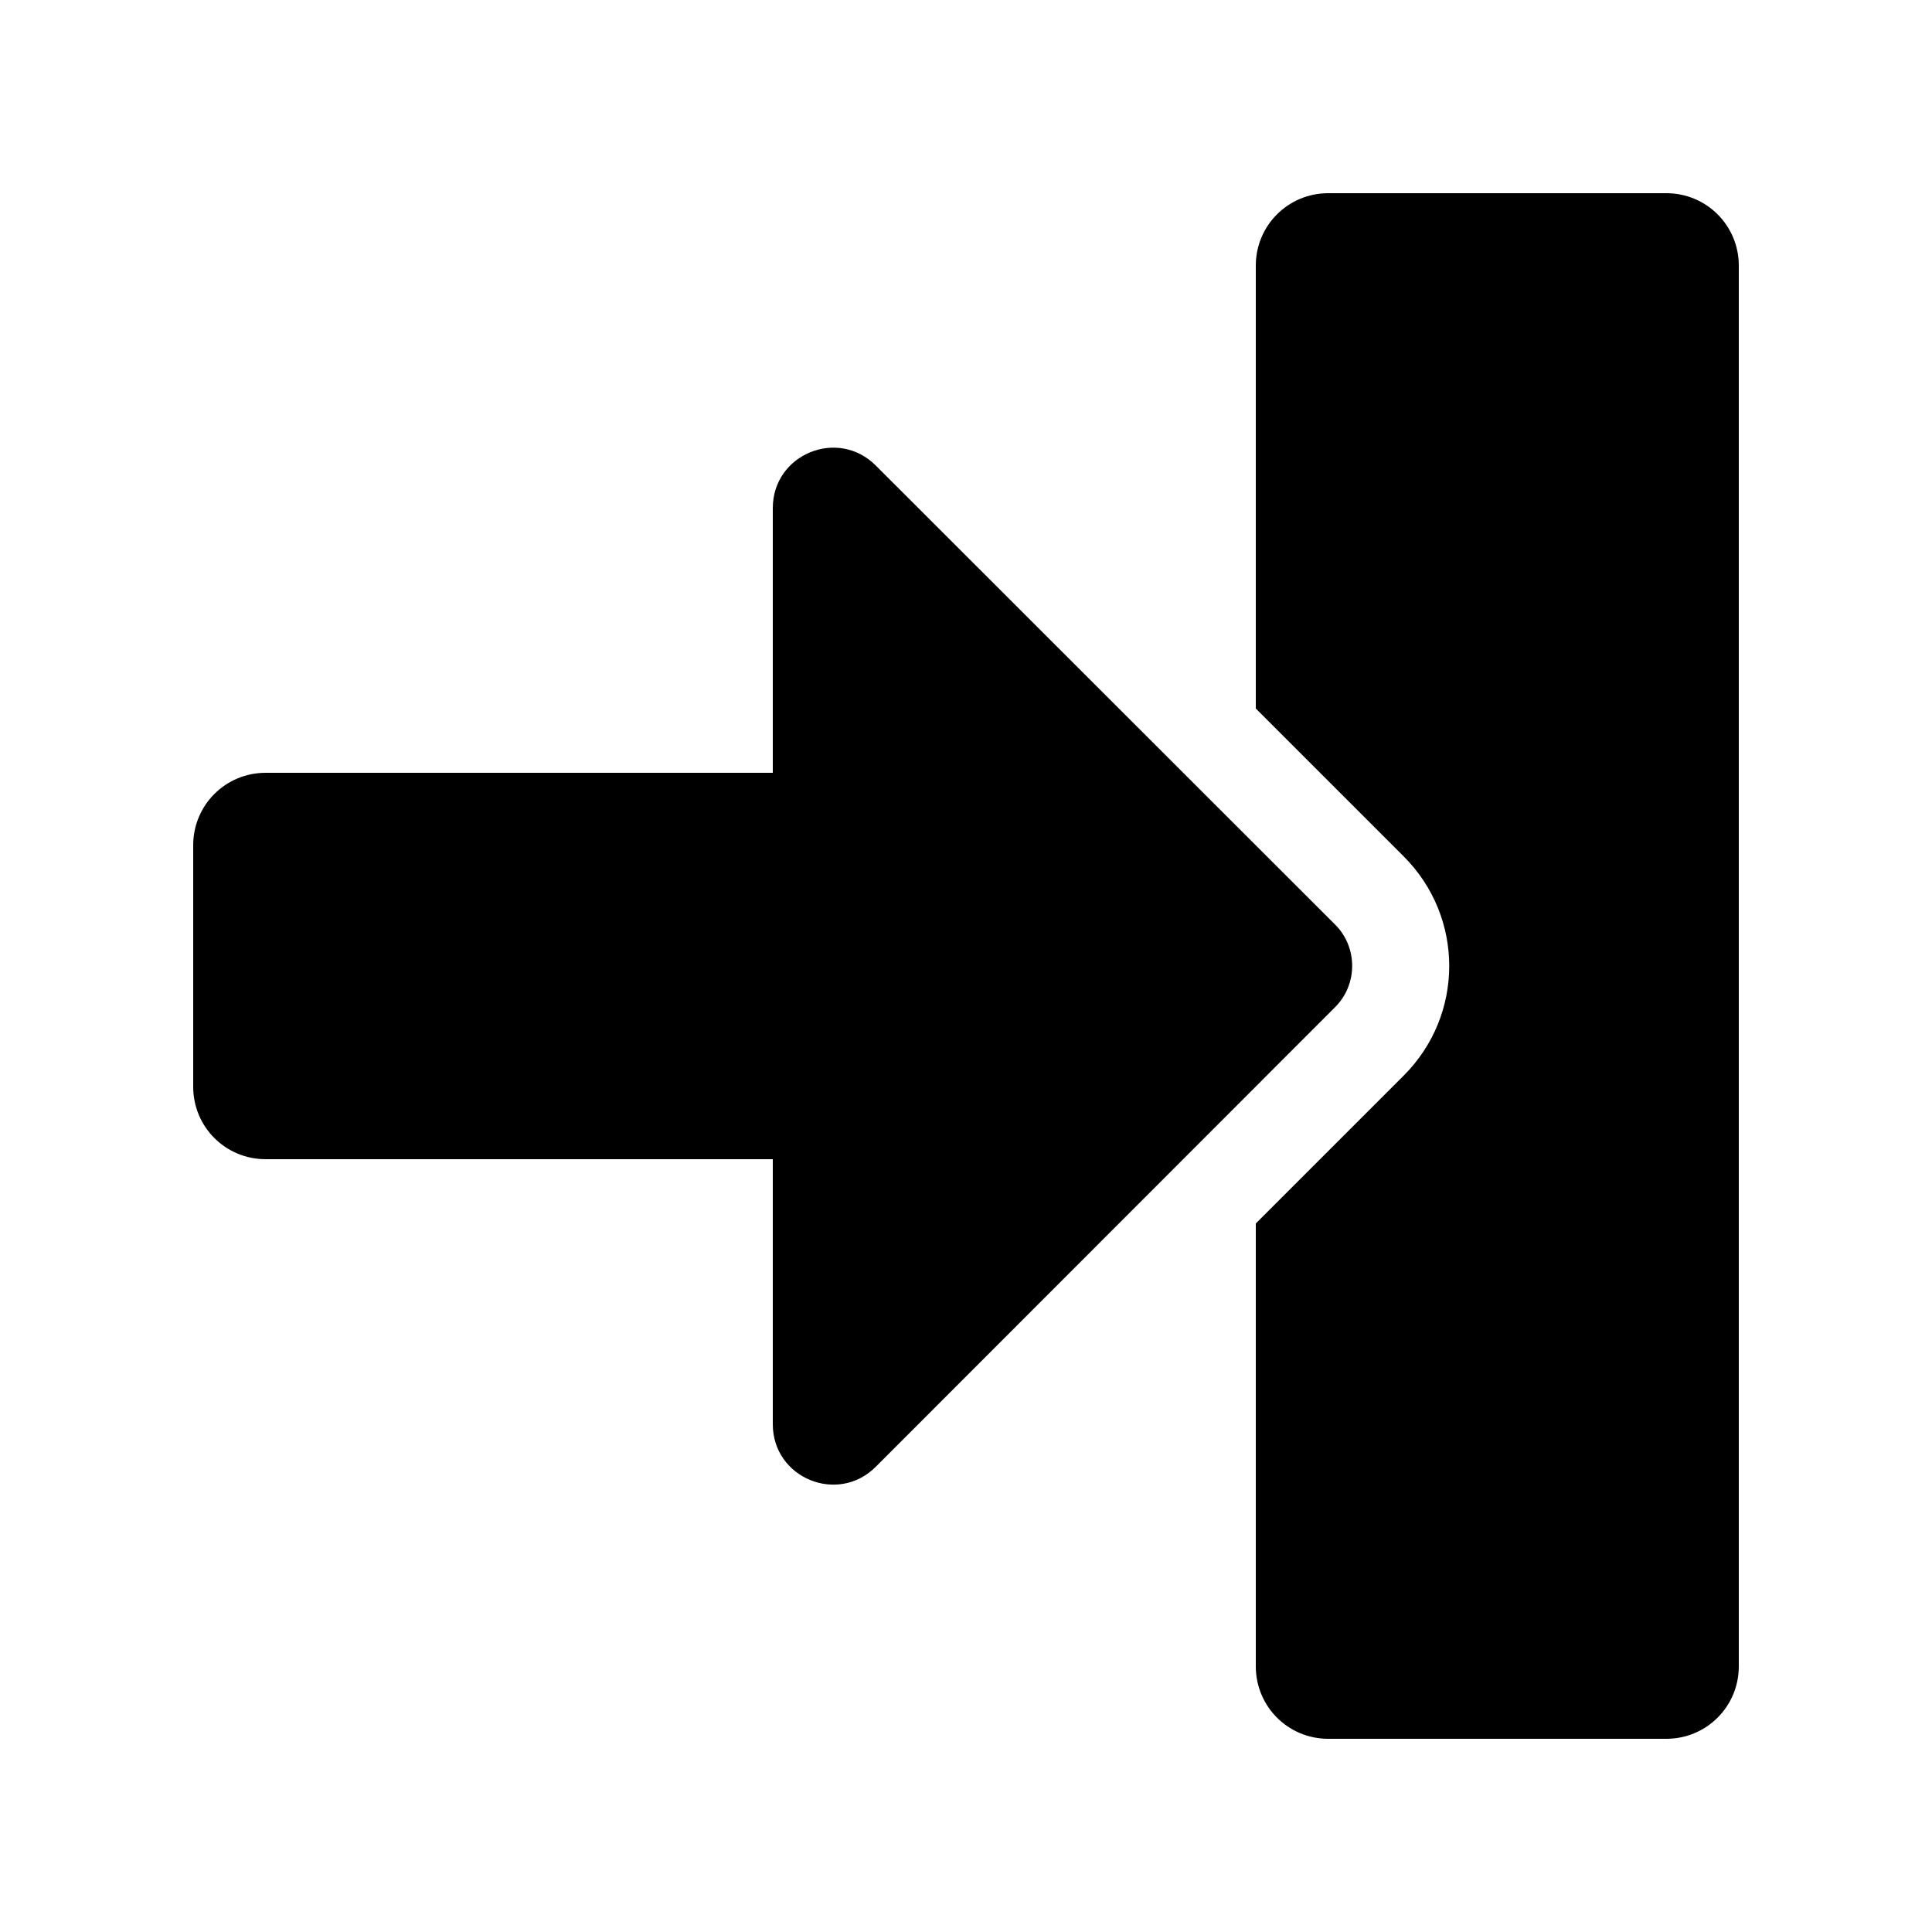
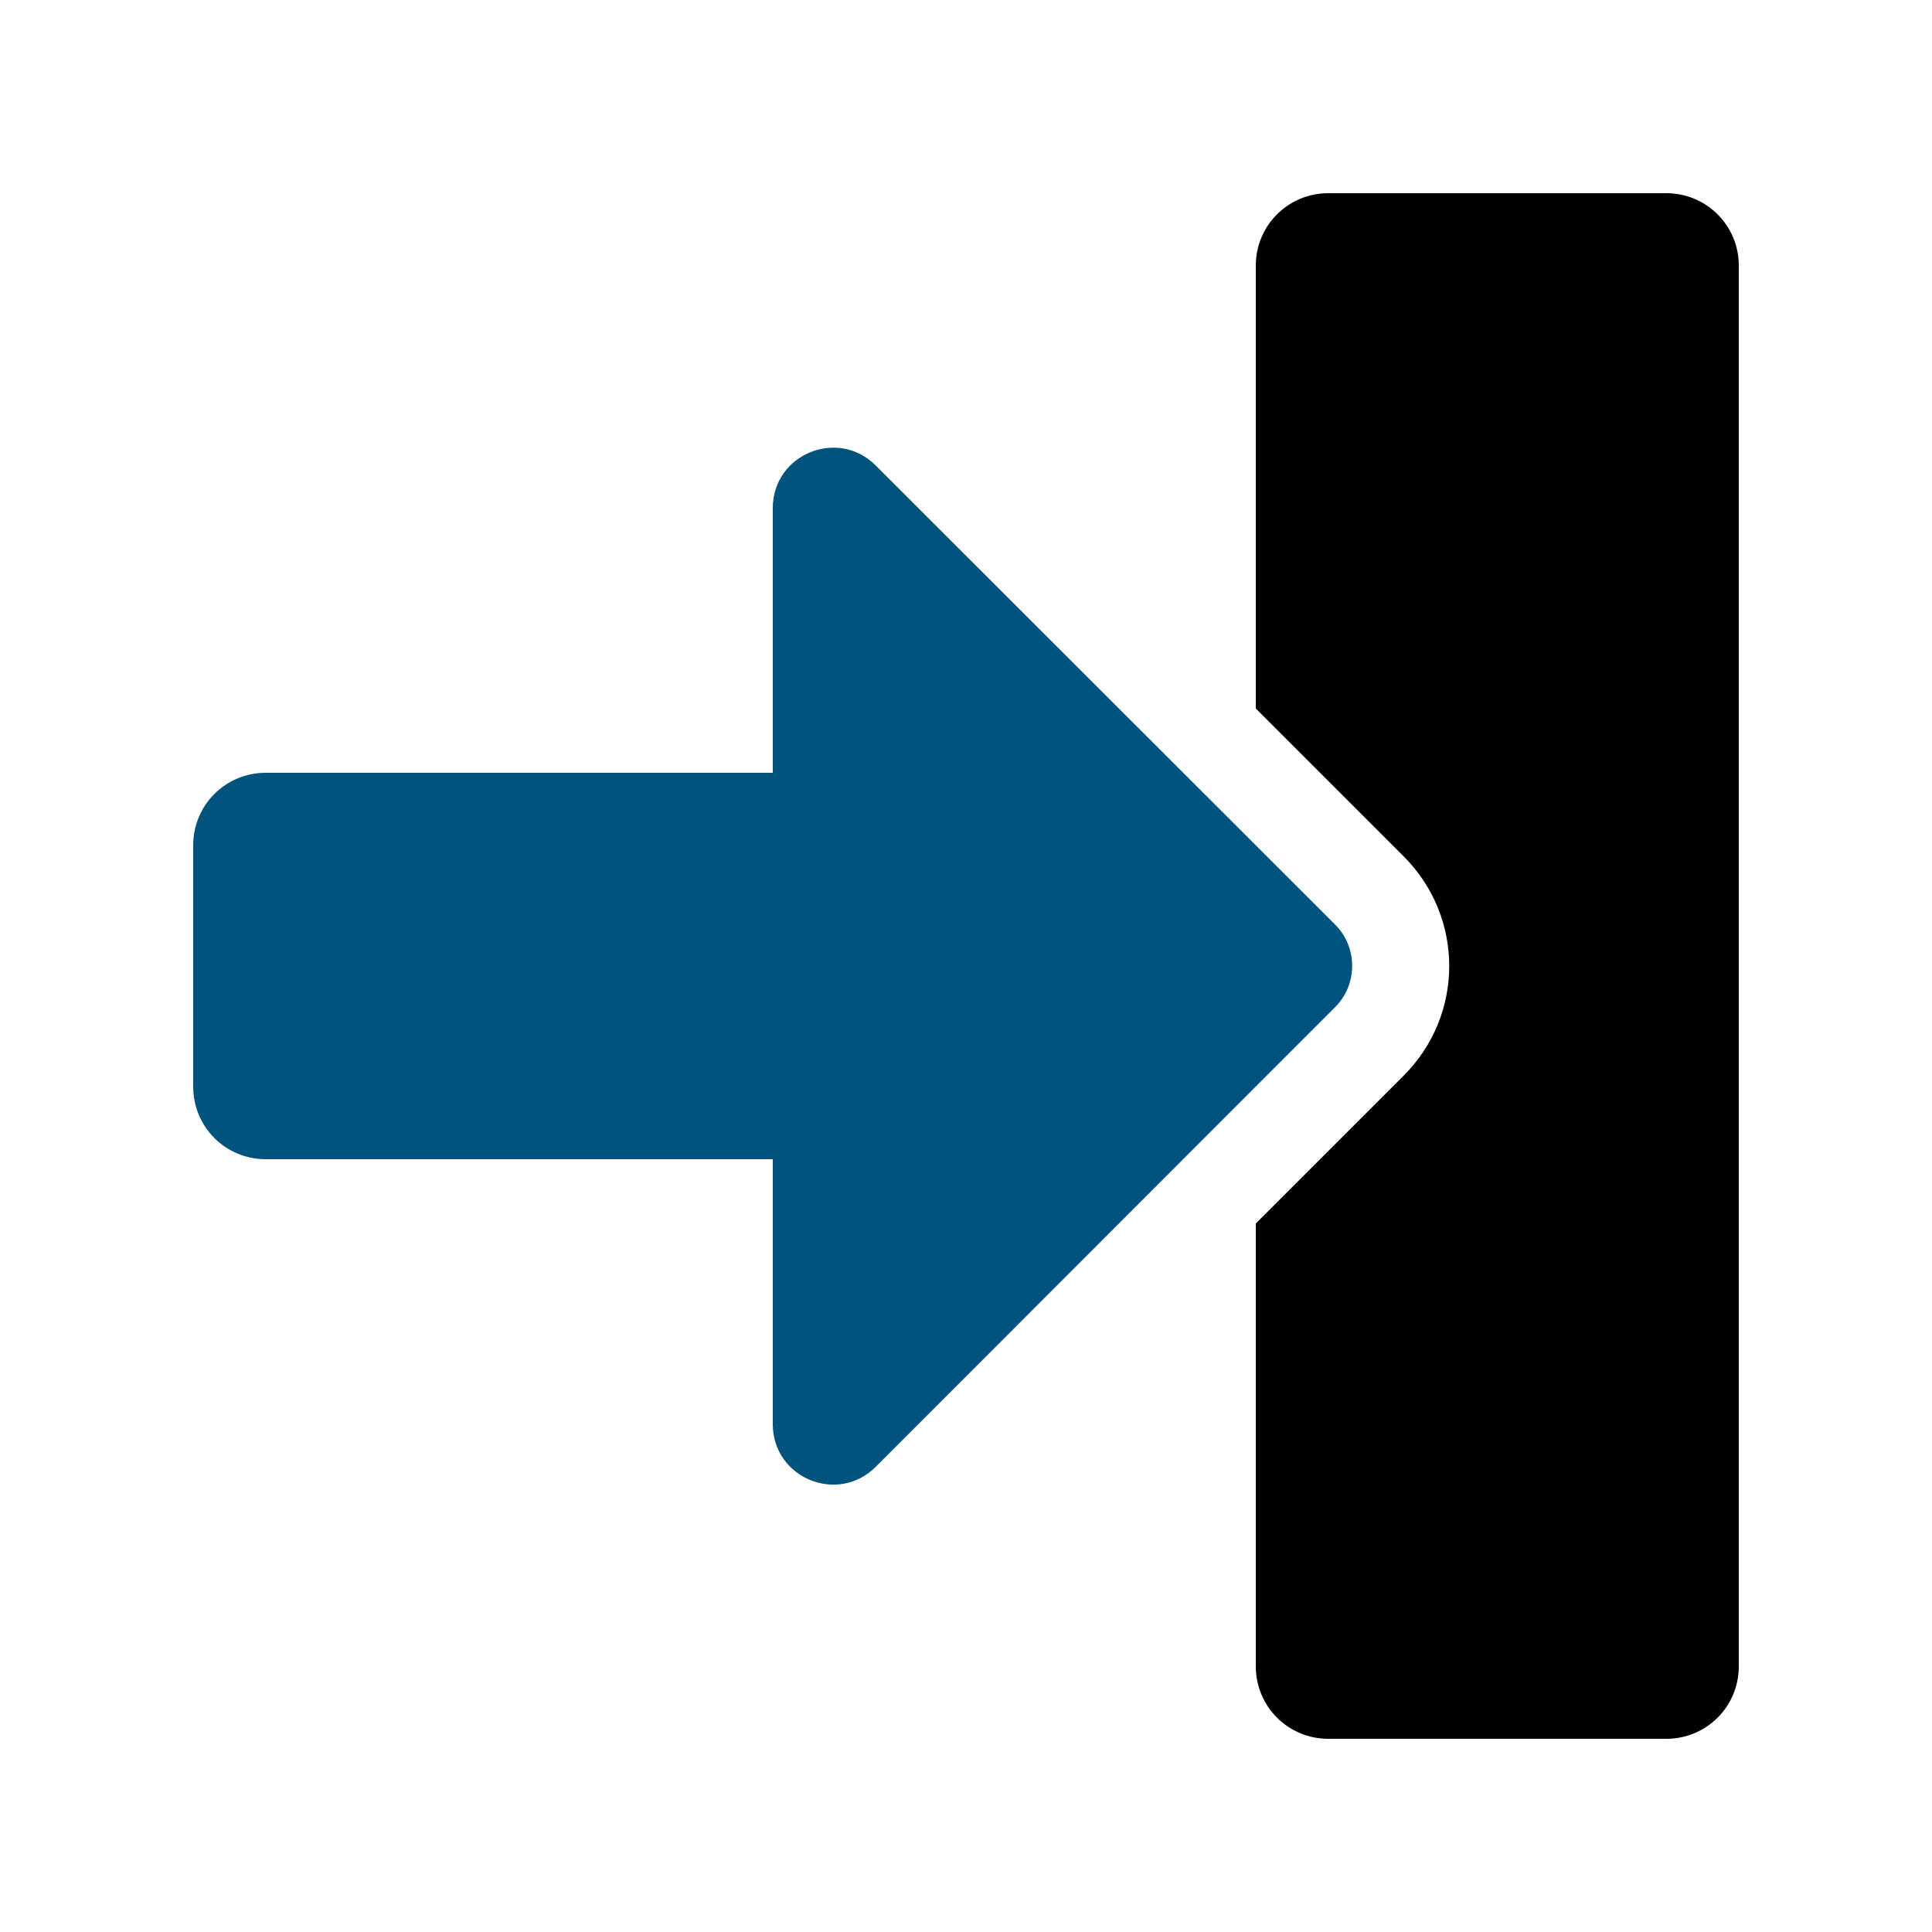
<svg xmlns="http://www.w3.org/2000/svg" viewBox="0 0 100 100" version="1.1" id="svg4" width="100" height="100">
  <defs id="defs8" />
-   <path d="M 10,56.25 V 43.75 C 10,41.672 11.672,40 13.75,40 H 40 V 26.297 c 0,-2.781 3.359,-4.172 5.328,-2.203 l 23.781,23.766 c 1.172,1.172 1.172,3.094 0,4.266 L 45.328,75.922 C 43.359,77.891 40,76.5 40,73.719 V 60 H 13.75 C 11.672,60 10,58.328 10,56.25 Z M 68.75,10 h 17.5 c 2.078,0 3.75,1.672 3.75,3.75 v 72.5 C 90,88.328 88.328,90 86.25,90 H 68.75 C 66.672,90 65,88.328 65,86.25 V 63.328 l 7.656,-7.656 c 3.141,-3.141 3.141,-8.203 0,-11.344 L 65,36.672 V 13.75 C 65,11.672 66.672,10 68.75,10 Z" id="path2" style="stroke-width:1;fill:#000000;fill-opacity:1" />
+   <path style="stroke-width:1;fill:#00537d;fill-opacity:1" d="M 10,56.25 V 43.75 C 10,41.672 11.672,40 13.75,40 H 40 V 26.297 c 0,-2.781 3.359,-4.172 5.328,-2.203 l 23.781,23.766 c 1.172,1.172 1.172,3.094 0,4.266 L 45.328,75.922 C 43.359,77.891 40,76.5 40,73.719 V 60 H 13.75 C 11.672,60 10,58.328 10,56.25 Z" id="path814" />
+   <path style="stroke-width:1;fill:#000000;fill-opacity:1" d="m 68.75,10 h 17.5 c 2.078,0 3.75,1.672 3.75,3.75 v 72.5 C 90,88.328 88.328,90 86.25,90 H 68.75 C 66.672,90 65,88.328 65,86.25 V 63.328 l 7.656,-7.656 c 3.141,-3.141 3.141,-8.203 0,-11.344 L 65,36.672 V 13.75 C 65,11.672 66.672,10 68.75,10 Z" id="path2" />
</svg>
